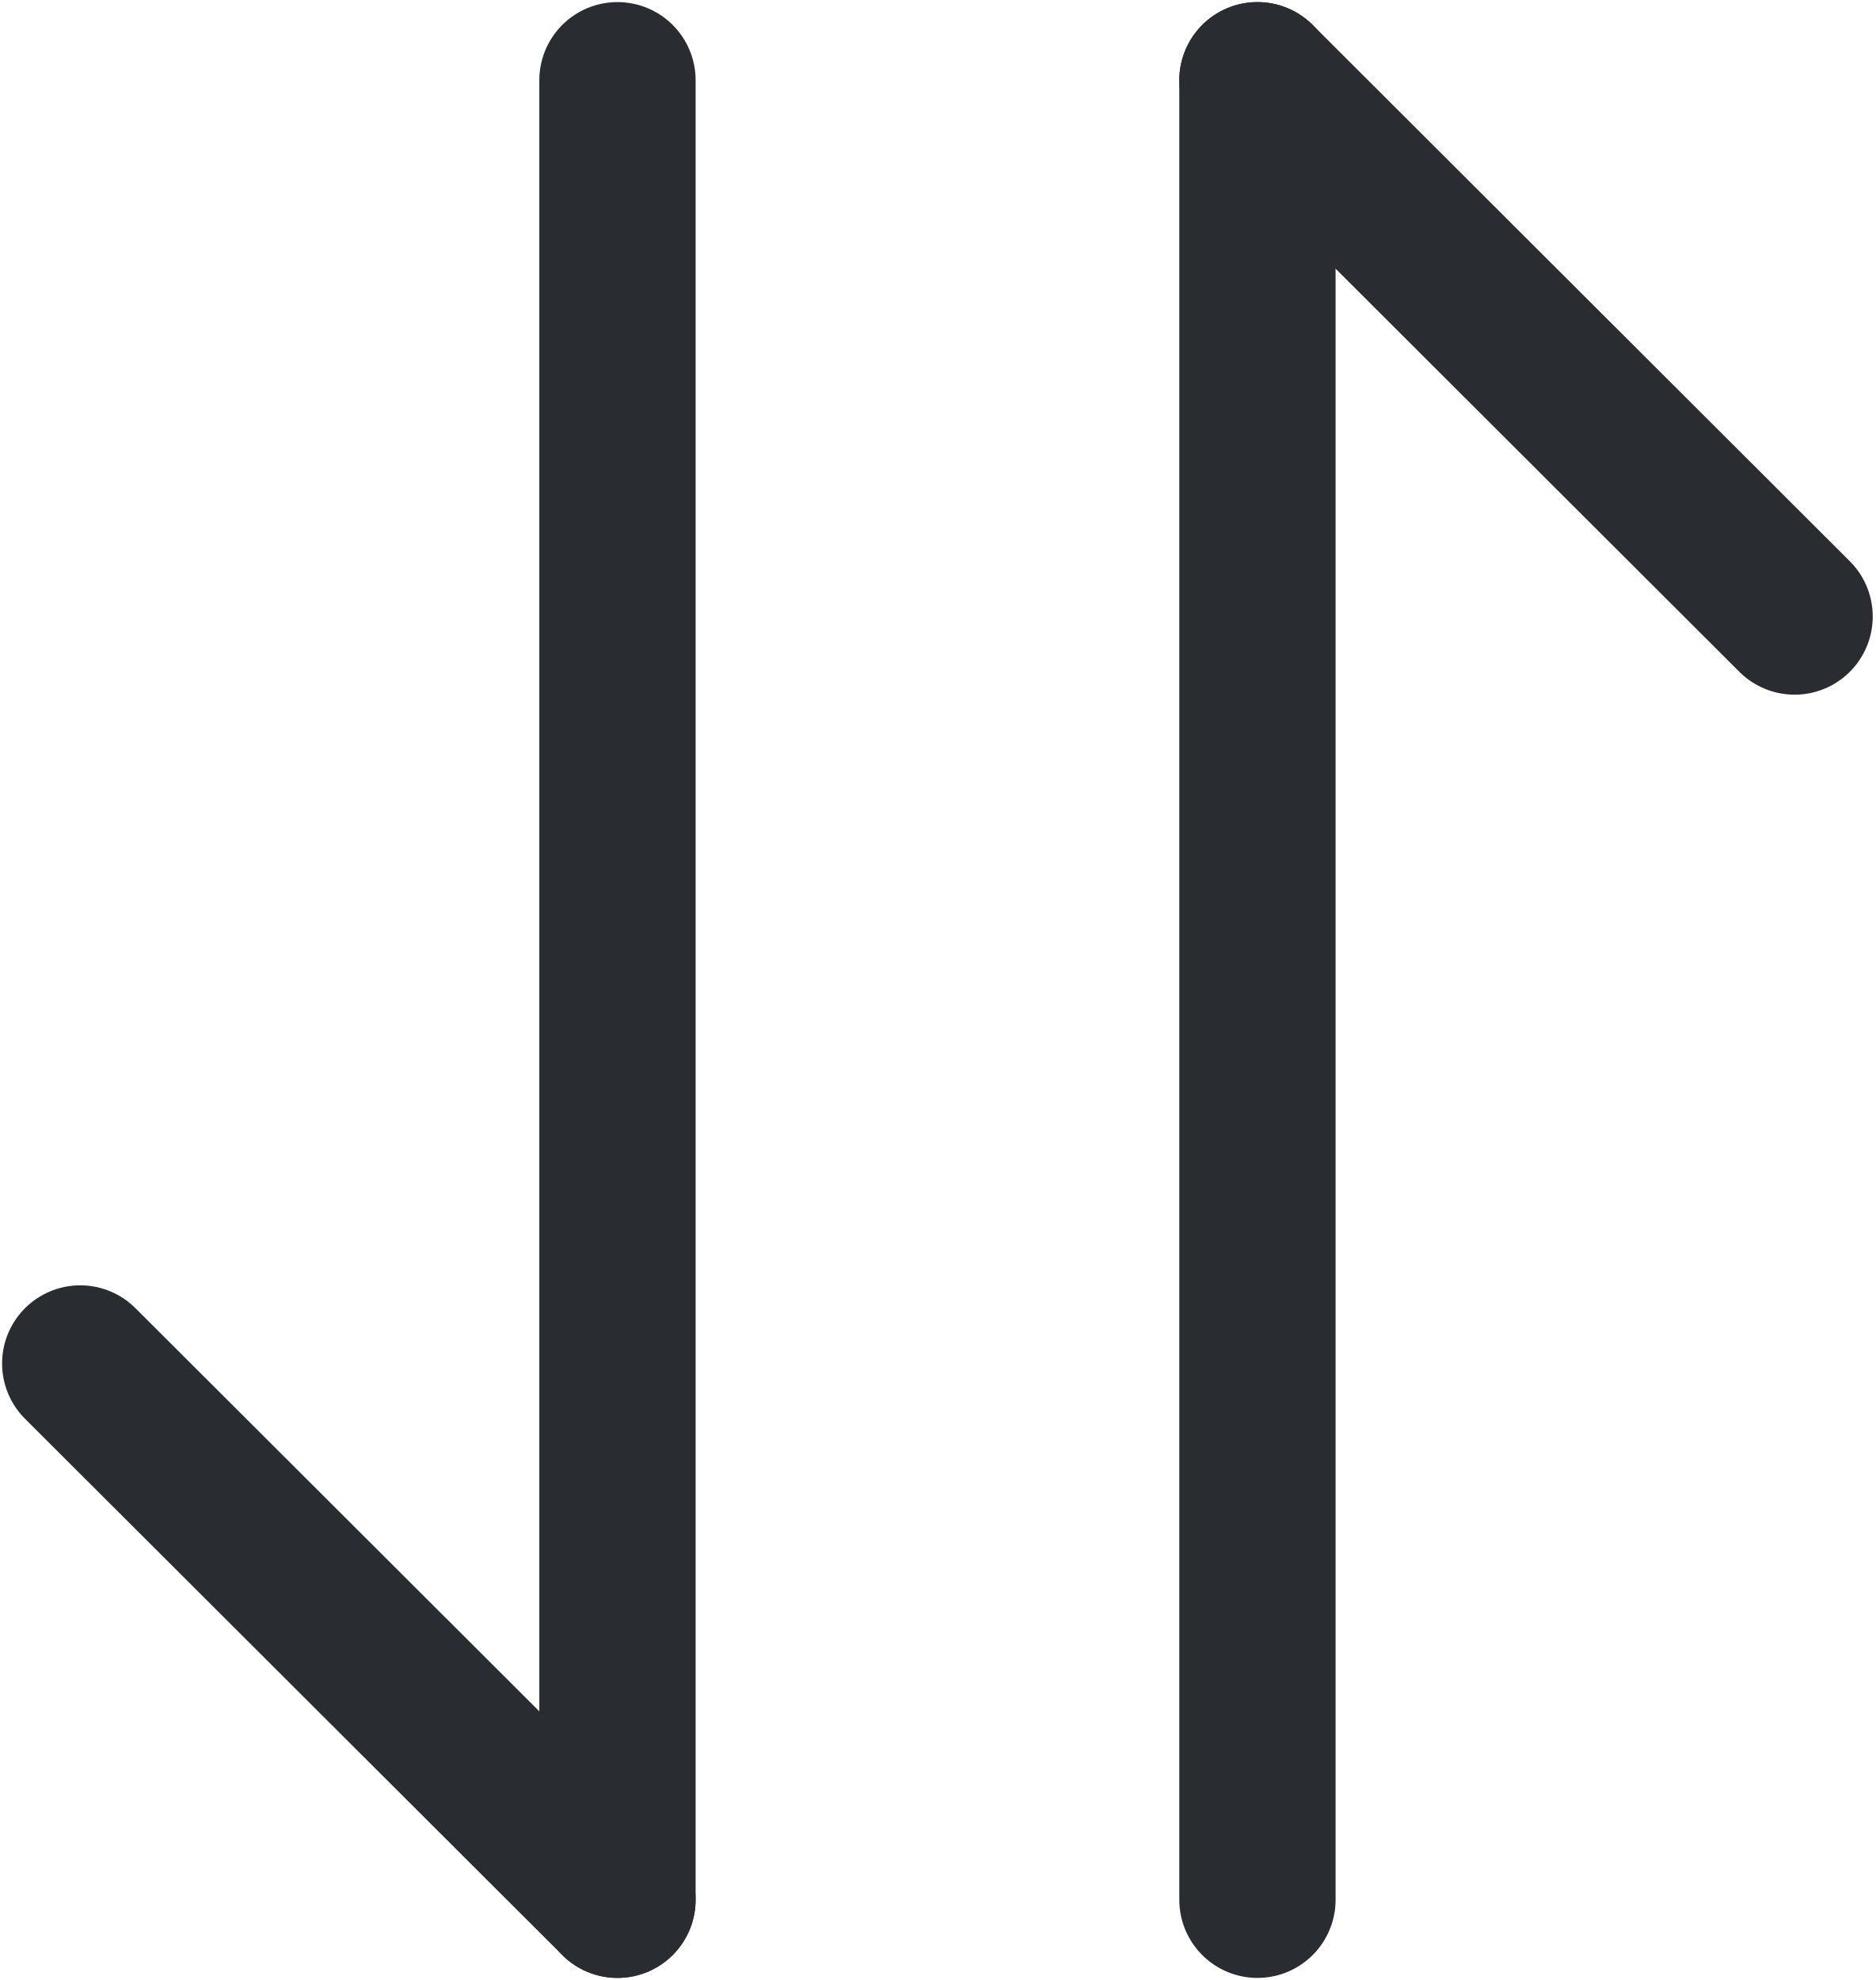
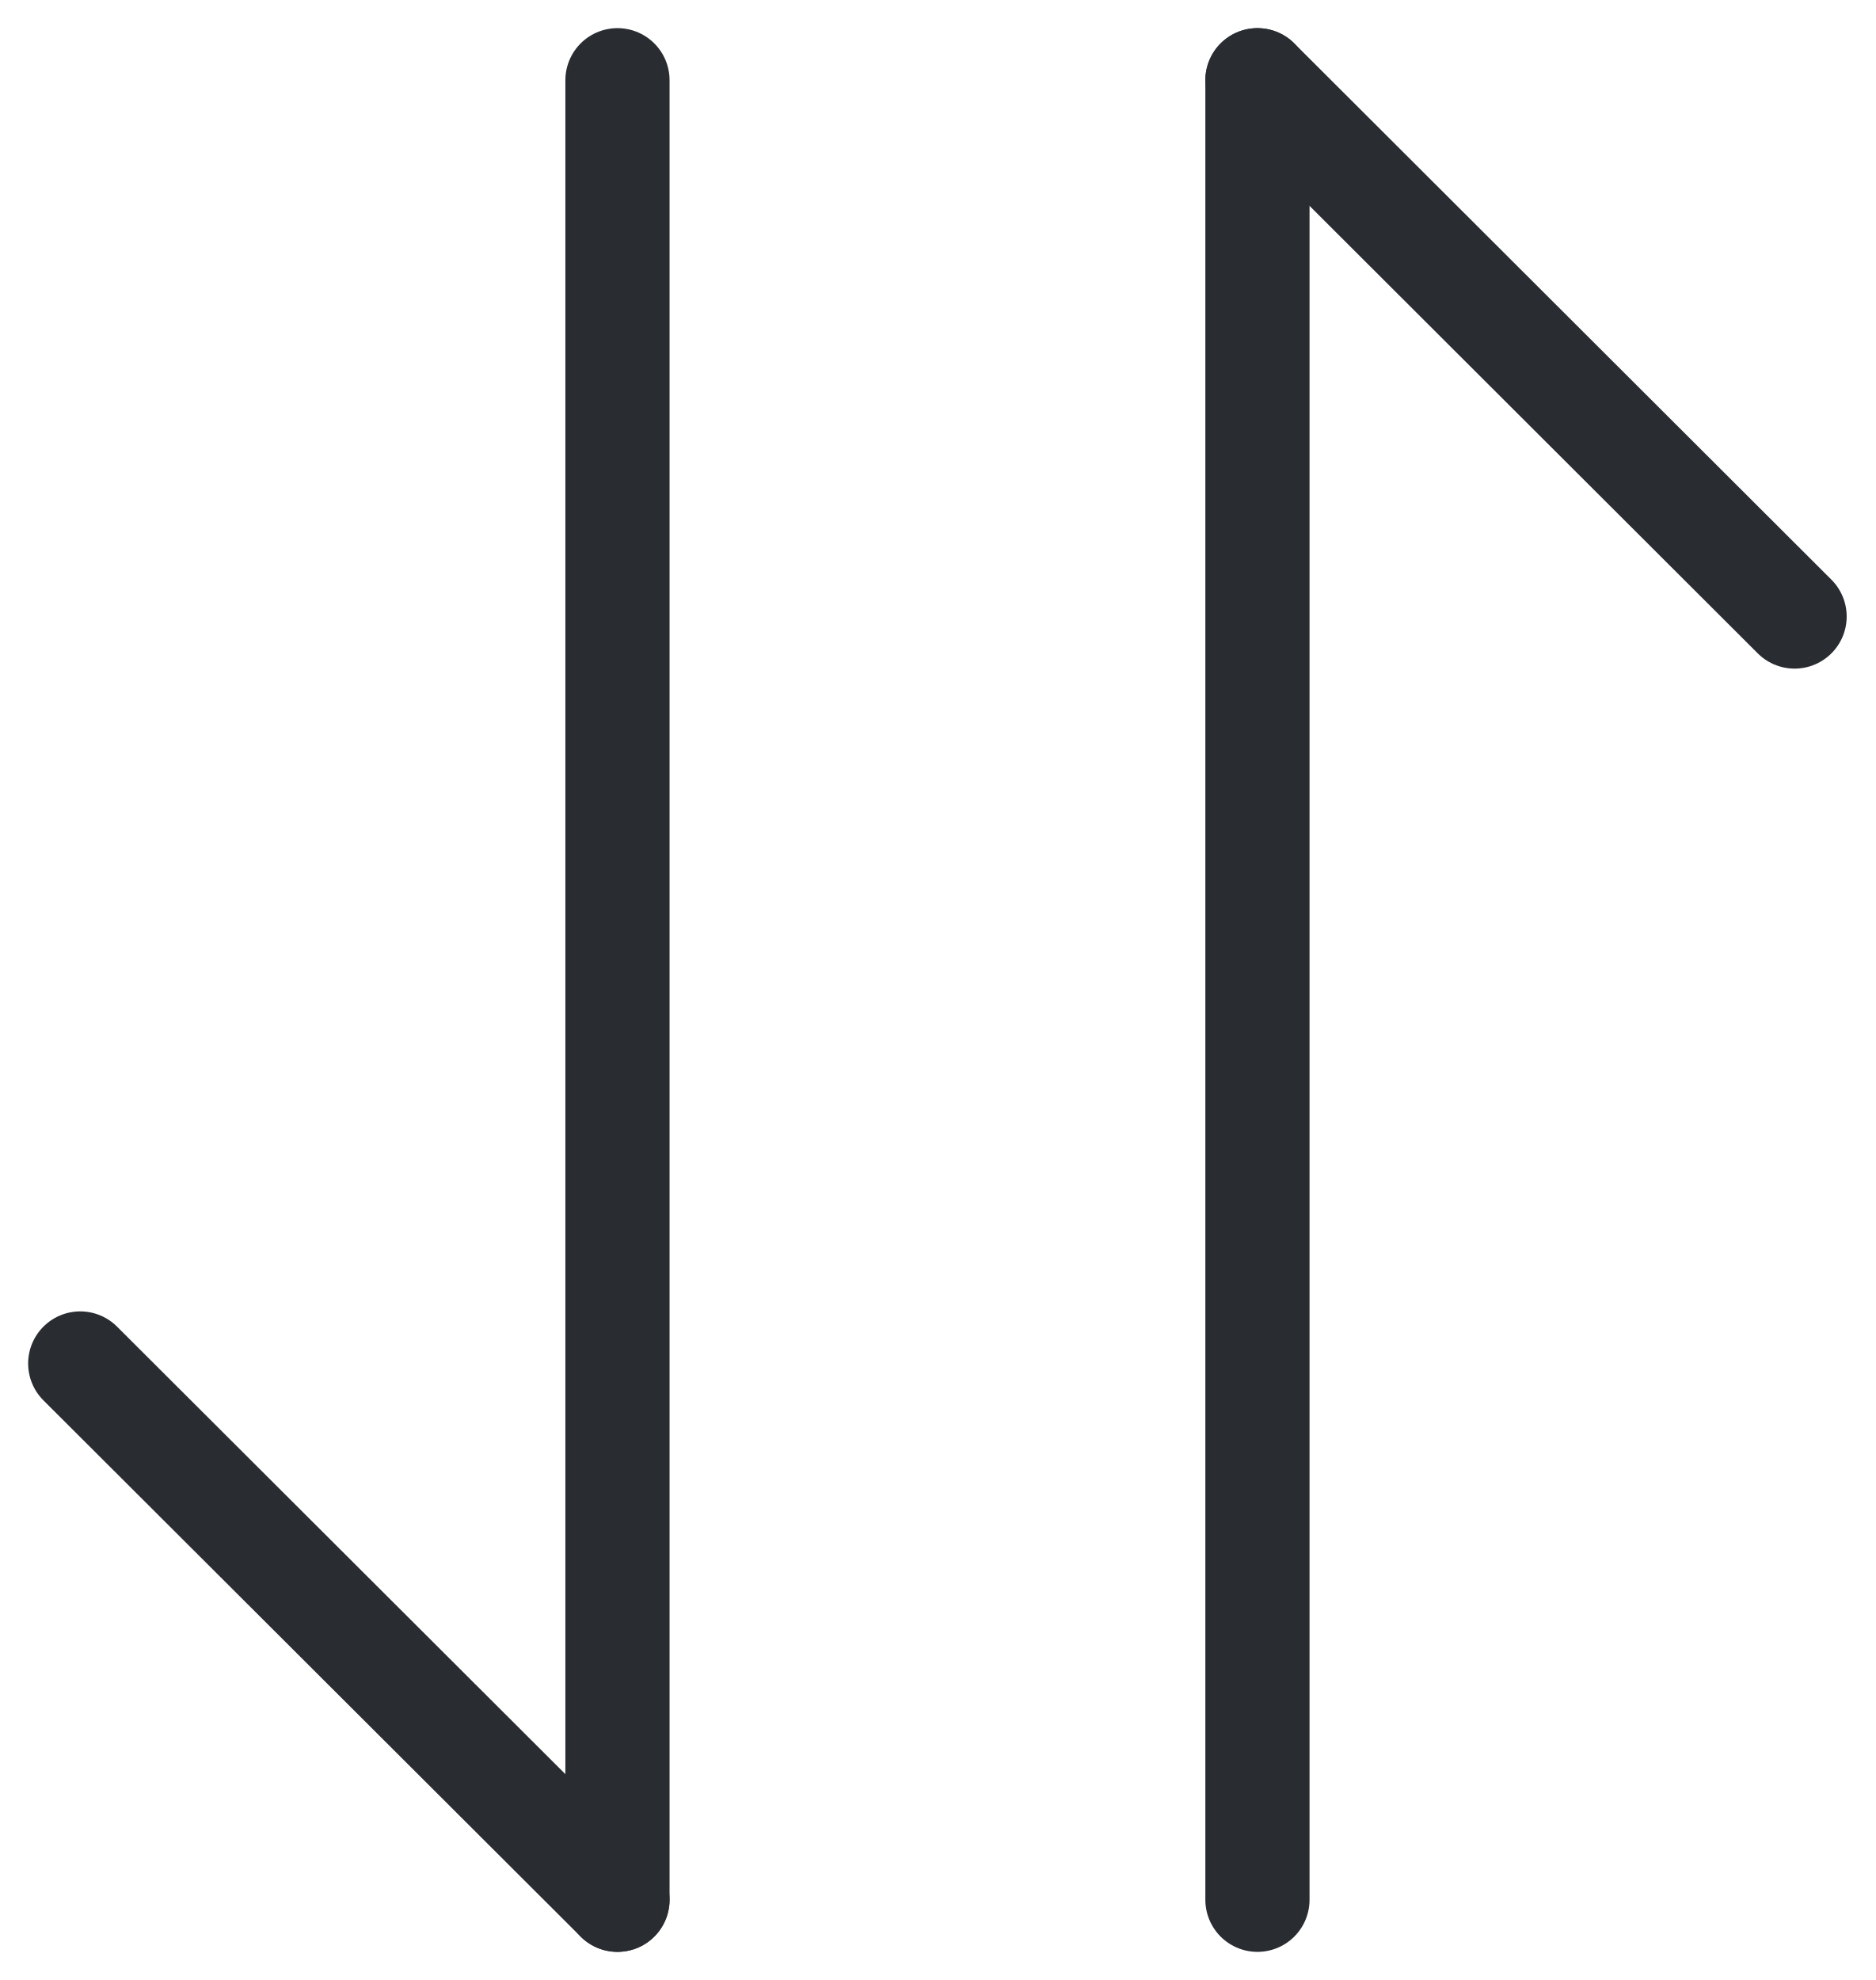
<svg xmlns="http://www.w3.org/2000/svg" width="18" height="19" viewBox="0 0 18 19" fill="none">
-   <path d="M5.926 18.23L0.77 13.084" stroke="#292D32" stroke-width="1.5" stroke-miterlimit="10" stroke-linecap="round" stroke-linejoin="round" />
-   <path d="M5.926 0.77V18.23" stroke="#292D32" stroke-width="1.5" stroke-miterlimit="10" stroke-linecap="round" stroke-linejoin="round" />
-   <path d="M12.068 0.77L17.223 5.916" stroke="#292D32" stroke-width="1.5" stroke-miterlimit="10" stroke-linecap="round" stroke-linejoin="round" />
-   <path d="M12.068 18.23V0.77" stroke="#292D32" stroke-width="1.5" stroke-miterlimit="10" stroke-linecap="round" stroke-linejoin="round" />
+   <path d="M5.926 18.23L0.77 13.084" stroke="#292D32" strokeWidth="1.5" stroke-miterlimit="10" stroke-linecap="round" stroke-linejoin="round" />
+   <path d="M5.926 0.77V18.23" stroke="#292D32" strokeWidth="1.5" stroke-miterlimit="10" stroke-linecap="round" stroke-linejoin="round" />
+   <path d="M12.068 0.77L17.223 5.916" stroke="#292D32" strokeWidth="1.5" stroke-miterlimit="10" stroke-linecap="round" stroke-linejoin="round" />
+   <path d="M12.068 18.23V0.77" stroke="#292D32" strokeWidth="1.5" stroke-miterlimit="10" stroke-linecap="round" stroke-linejoin="round" />
</svg>
